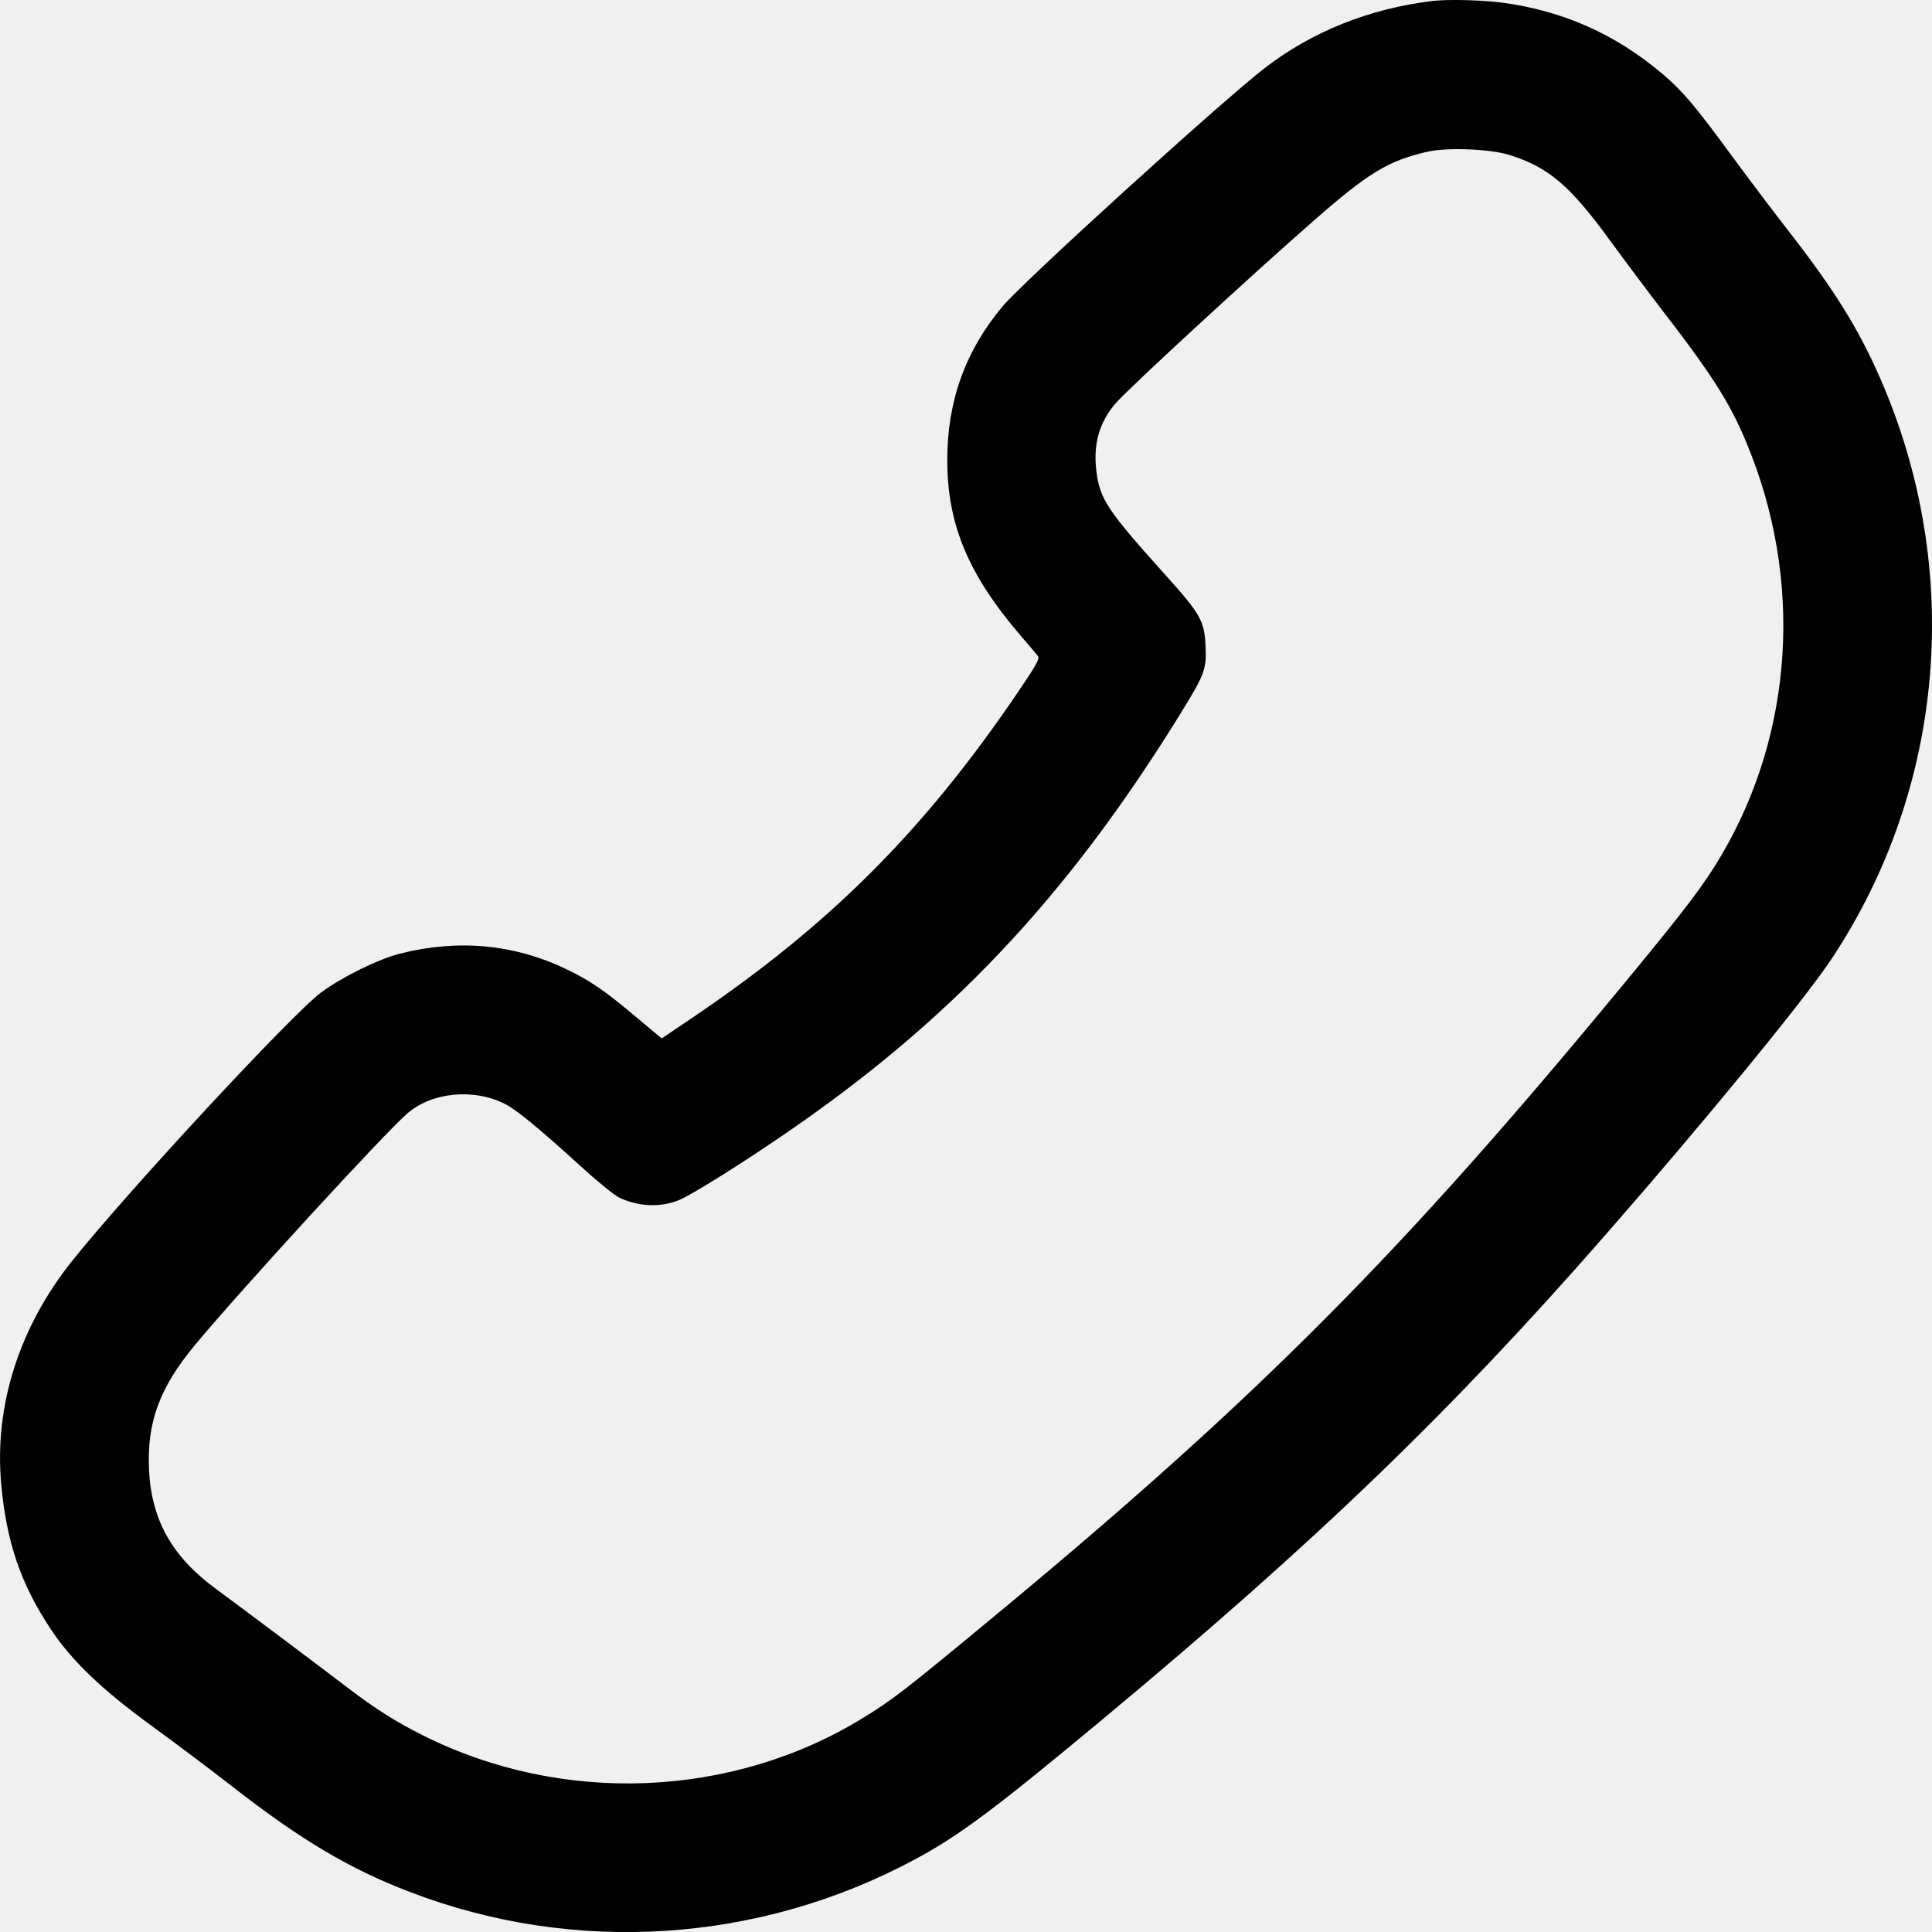
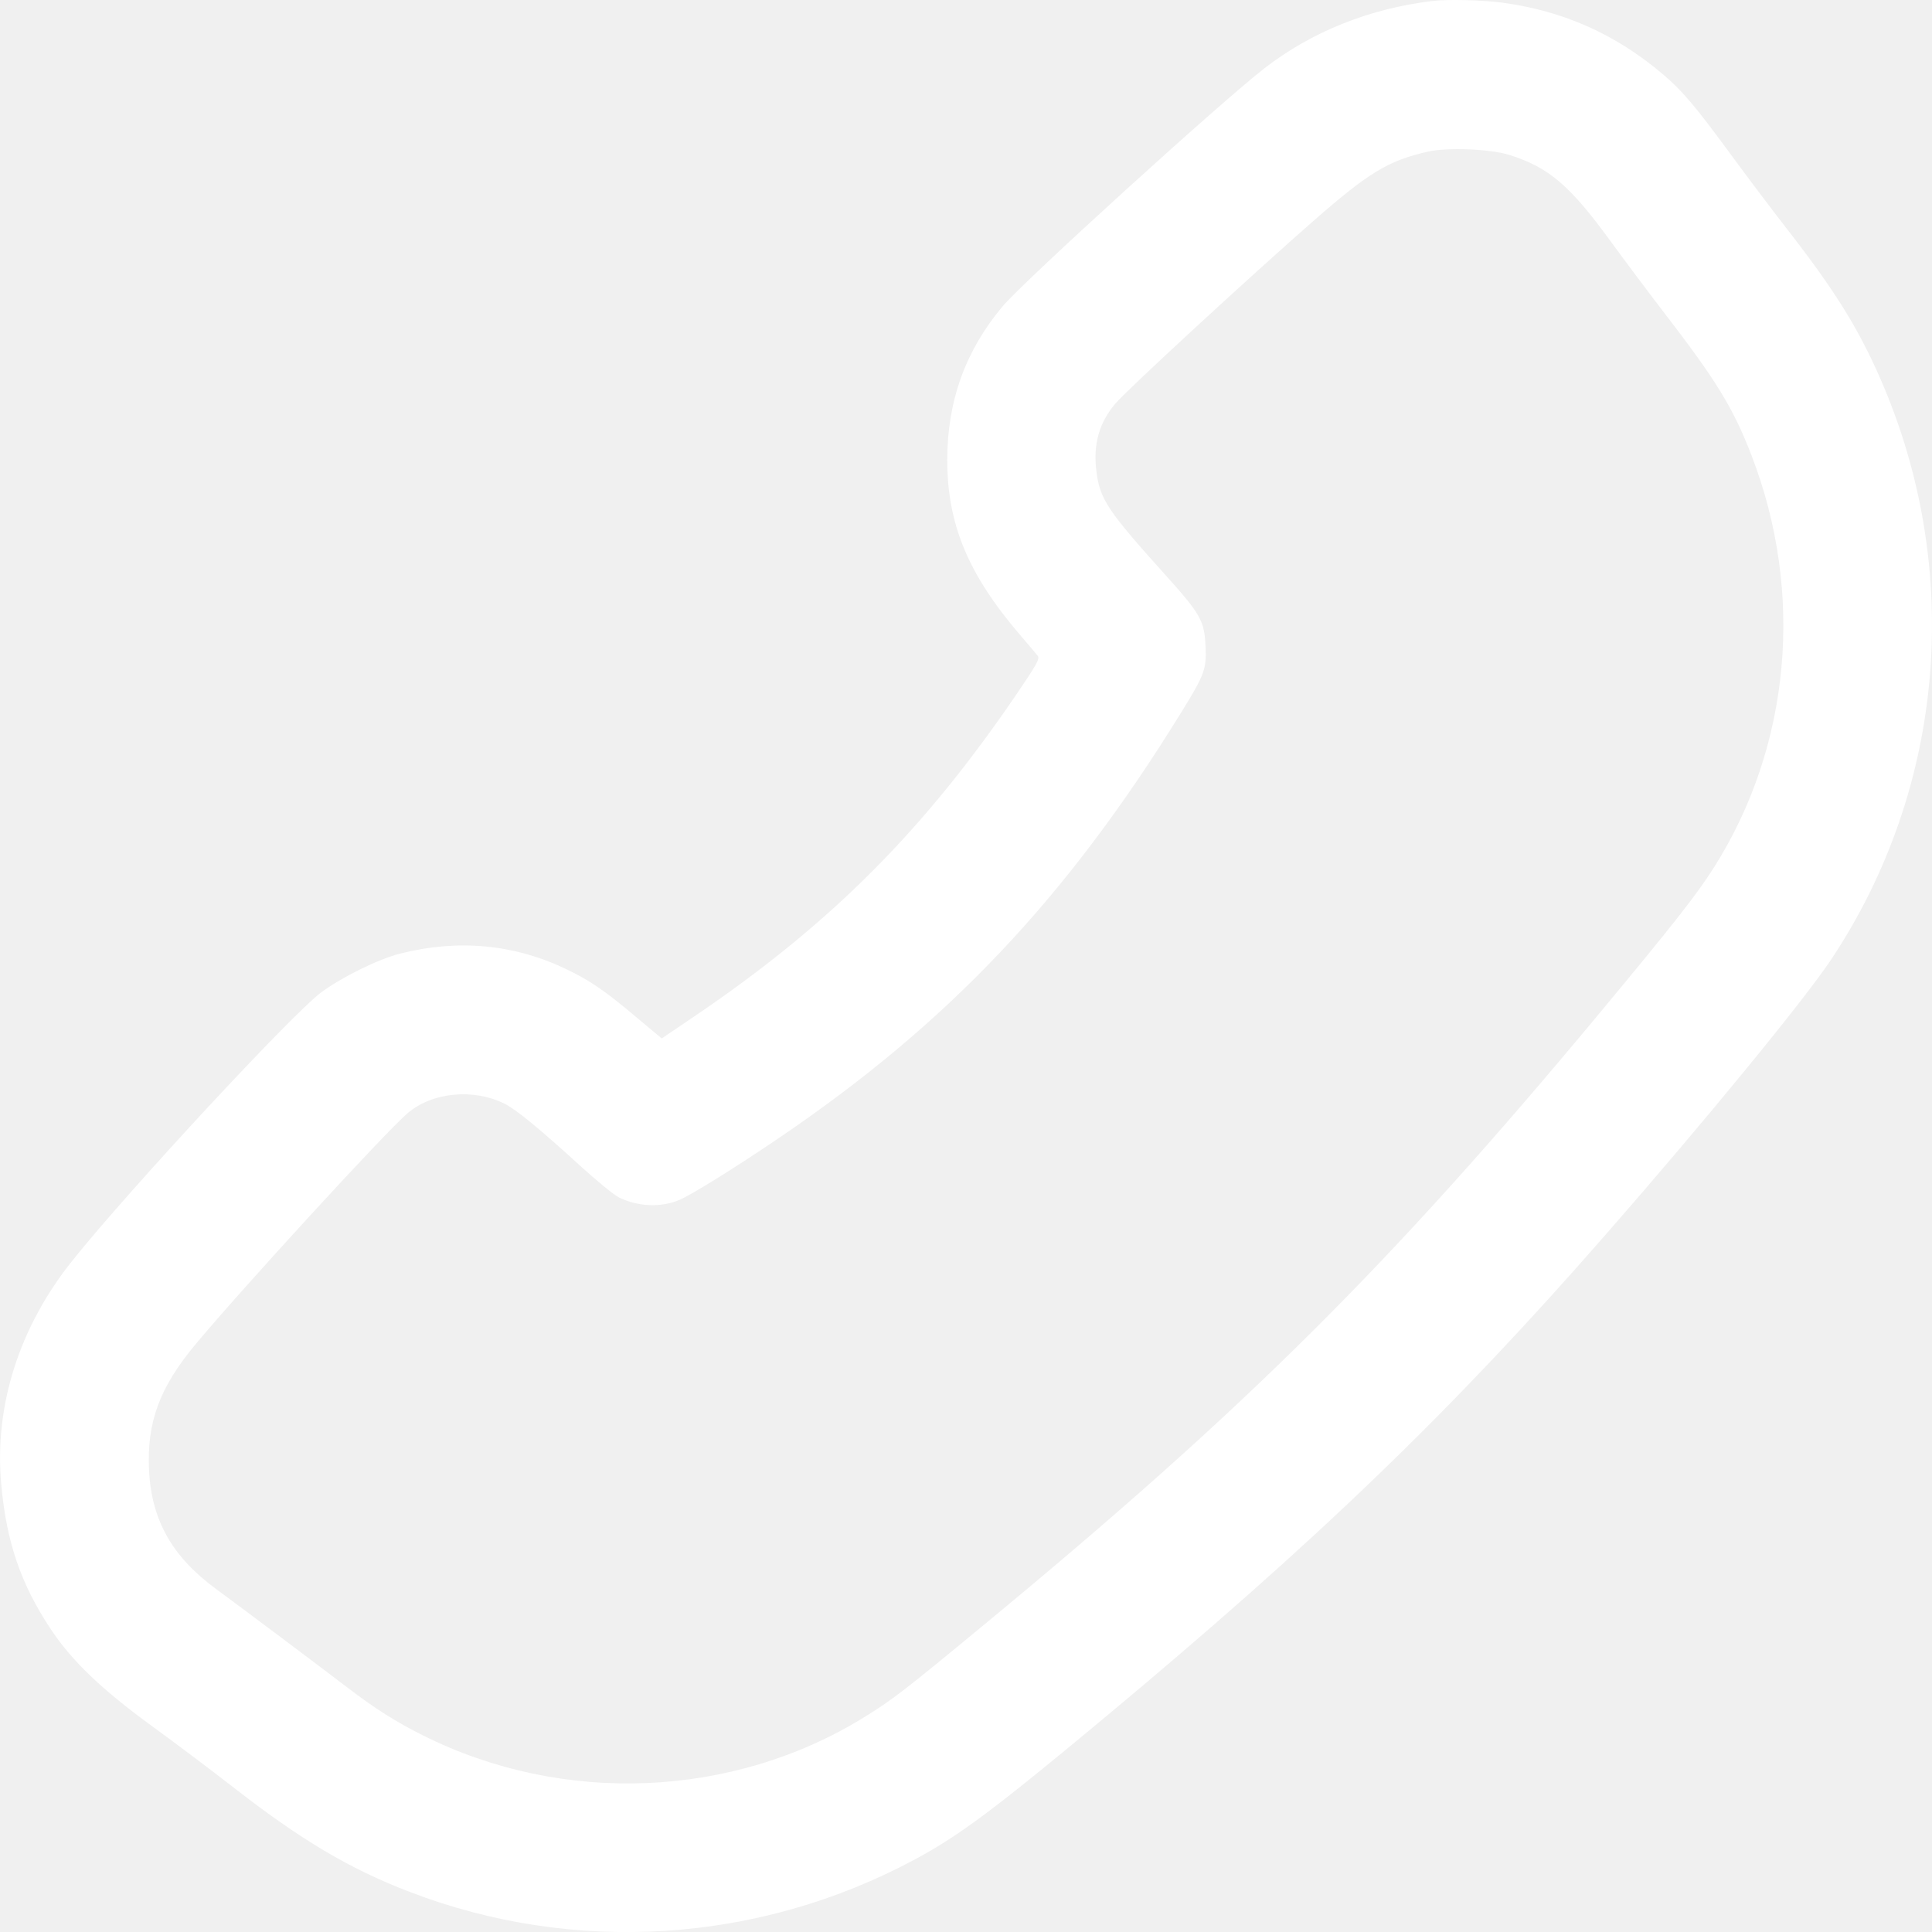
<svg xmlns="http://www.w3.org/2000/svg" width="20" height="20" viewBox="0 0 20 20" fill="none">
-   <path fill-rule="evenodd" clip-rule="evenodd" d="M14.829 0.01C14.175 0.089 13.578 0.328 13.088 0.708C12.626 1.067 10.602 2.907 10.38 3.17C9.995 3.628 9.806 4.15 9.806 4.762C9.806 5.43 10.024 5.95 10.569 6.584C10.65 6.678 10.729 6.771 10.743 6.789C10.766 6.818 10.733 6.877 10.533 7.172C9.565 8.597 8.597 9.567 7.187 10.522L6.85 10.75L6.587 10.53C6.262 10.256 6.111 10.152 5.859 10.031C5.319 9.773 4.74 9.72 4.14 9.872C3.914 9.93 3.538 10.115 3.324 10.274C3.028 10.493 1.332 12.321 0.75 13.049C0.198 13.738 -0.062 14.555 0.013 15.368C0.067 15.964 0.216 16.399 0.525 16.864C0.742 17.192 1.053 17.49 1.574 17.869C1.812 18.042 2.188 18.325 2.409 18.497C3.113 19.046 3.616 19.345 4.239 19.584C5.946 20.24 7.856 20.117 9.474 19.247C9.93 19.002 10.302 18.724 11.413 17.799C13.628 15.955 15.018 14.616 16.619 12.784C17.653 11.602 18.678 10.351 18.956 9.933C20.138 8.157 20.329 5.894 19.464 3.917C19.237 3.399 18.992 3.004 18.51 2.385C18.345 2.173 18.08 1.821 17.92 1.603C17.552 1.101 17.417 0.941 17.217 0.771C16.726 0.354 16.183 0.112 15.548 0.027C15.341 -0 14.988 -0.009 14.829 0.01ZM14.78 1.57C14.374 1.662 14.169 1.786 13.608 2.277C12.957 2.846 11.666 4.036 11.547 4.177C11.378 4.375 11.315 4.6 11.35 4.879C11.386 5.168 11.463 5.284 12.066 5.954C12.431 6.36 12.468 6.427 12.48 6.694C12.491 6.927 12.469 6.985 12.223 7.383C11.038 9.302 9.817 10.592 8.055 11.786C7.624 12.079 7.165 12.364 7.039 12.419C6.846 12.503 6.604 12.493 6.406 12.395C6.354 12.369 6.175 12.222 6.008 12.07C5.59 11.688 5.345 11.487 5.226 11.427C4.901 11.264 4.471 11.306 4.217 11.526C3.984 11.726 2.502 13.342 2.021 13.92C1.65 14.366 1.518 14.726 1.543 15.225C1.57 15.739 1.783 16.116 2.235 16.448C2.502 16.644 3.299 17.242 3.604 17.475C3.88 17.686 4.102 17.827 4.381 17.966C5.826 18.689 7.58 18.617 8.939 17.781C9.236 17.598 9.357 17.505 10.181 16.824C12.882 14.595 14.379 13.108 16.546 10.503C17.335 9.554 17.567 9.258 17.749 8.97C18.537 7.719 18.68 6.138 18.133 4.718C17.941 4.219 17.766 3.935 17.198 3.199C17.062 3.022 16.823 2.703 16.668 2.491C16.25 1.917 16.029 1.73 15.622 1.603C15.427 1.542 14.981 1.524 14.78 1.57Z" fill="currentColor" />
+   <path fill-rule="evenodd" clip-rule="evenodd" d="M14.829 0.01C14.175 0.089 13.578 0.328 13.088 0.708C12.626 1.067 10.602 2.907 10.38 3.17C9.995 3.628 9.806 4.15 9.806 4.762C9.806 5.43 10.024 5.95 10.569 6.584C10.65 6.678 10.729 6.771 10.743 6.789C10.766 6.818 10.733 6.877 10.533 7.172C9.565 8.597 8.597 9.567 7.187 10.522L6.85 10.75L6.587 10.53C6.262 10.256 6.111 10.152 5.859 10.031C5.319 9.773 4.74 9.72 4.14 9.872C3.914 9.93 3.538 10.115 3.324 10.274C3.028 10.493 1.332 12.321 0.75 13.049C0.198 13.738 -0.062 14.555 0.013 15.368C0.067 15.964 0.216 16.399 0.525 16.864C0.742 17.192 1.053 17.49 1.574 17.869C1.812 18.042 2.188 18.325 2.409 18.497C3.113 19.046 3.616 19.345 4.239 19.584C5.946 20.24 7.856 20.117 9.474 19.247C9.93 19.002 10.302 18.724 11.413 17.799C13.628 15.955 15.018 14.616 16.619 12.784C17.653 11.602 18.678 10.351 18.956 9.933C20.138 8.157 20.329 5.894 19.464 3.917C19.237 3.399 18.992 3.004 18.51 2.385C18.345 2.173 18.08 1.821 17.92 1.603C17.552 1.101 17.417 0.941 17.217 0.771C16.726 0.354 16.183 0.112 15.548 0.027C15.341 -0 14.988 -0.009 14.829 0.01ZM14.78 1.57C14.374 1.662 14.169 1.786 13.608 2.277C12.957 2.846 11.666 4.036 11.547 4.177C11.378 4.375 11.315 4.6 11.35 4.879C11.386 5.168 11.463 5.284 12.066 5.954C12.431 6.36 12.468 6.427 12.48 6.694C12.491 6.927 12.469 6.985 12.223 7.383C11.038 9.302 9.817 10.592 8.055 11.786C7.624 12.079 7.165 12.364 7.039 12.419C6.846 12.503 6.604 12.493 6.406 12.395C6.354 12.369 6.175 12.222 6.008 12.07C5.59 11.688 5.345 11.487 5.226 11.427C4.901 11.264 4.471 11.306 4.217 11.526C3.984 11.726 2.502 13.342 2.021 13.92C1.65 14.366 1.518 14.726 1.543 15.225C1.57 15.739 1.783 16.116 2.235 16.448C2.502 16.644 3.299 17.242 3.604 17.475C3.88 17.686 4.102 17.827 4.381 17.966C5.826 18.689 7.58 18.617 8.939 17.781C9.236 17.598 9.357 17.505 10.181 16.824C12.882 14.595 14.379 13.108 16.546 10.503C17.335 9.554 17.567 9.258 17.749 8.97C18.537 7.719 18.68 6.138 18.133 4.718C17.941 4.219 17.766 3.935 17.198 3.199C17.062 3.022 16.823 2.703 16.668 2.491C16.25 1.917 16.029 1.73 15.622 1.603C15.427 1.542 14.981 1.524 14.78 1.57Z" fill="white" />
</svg>
